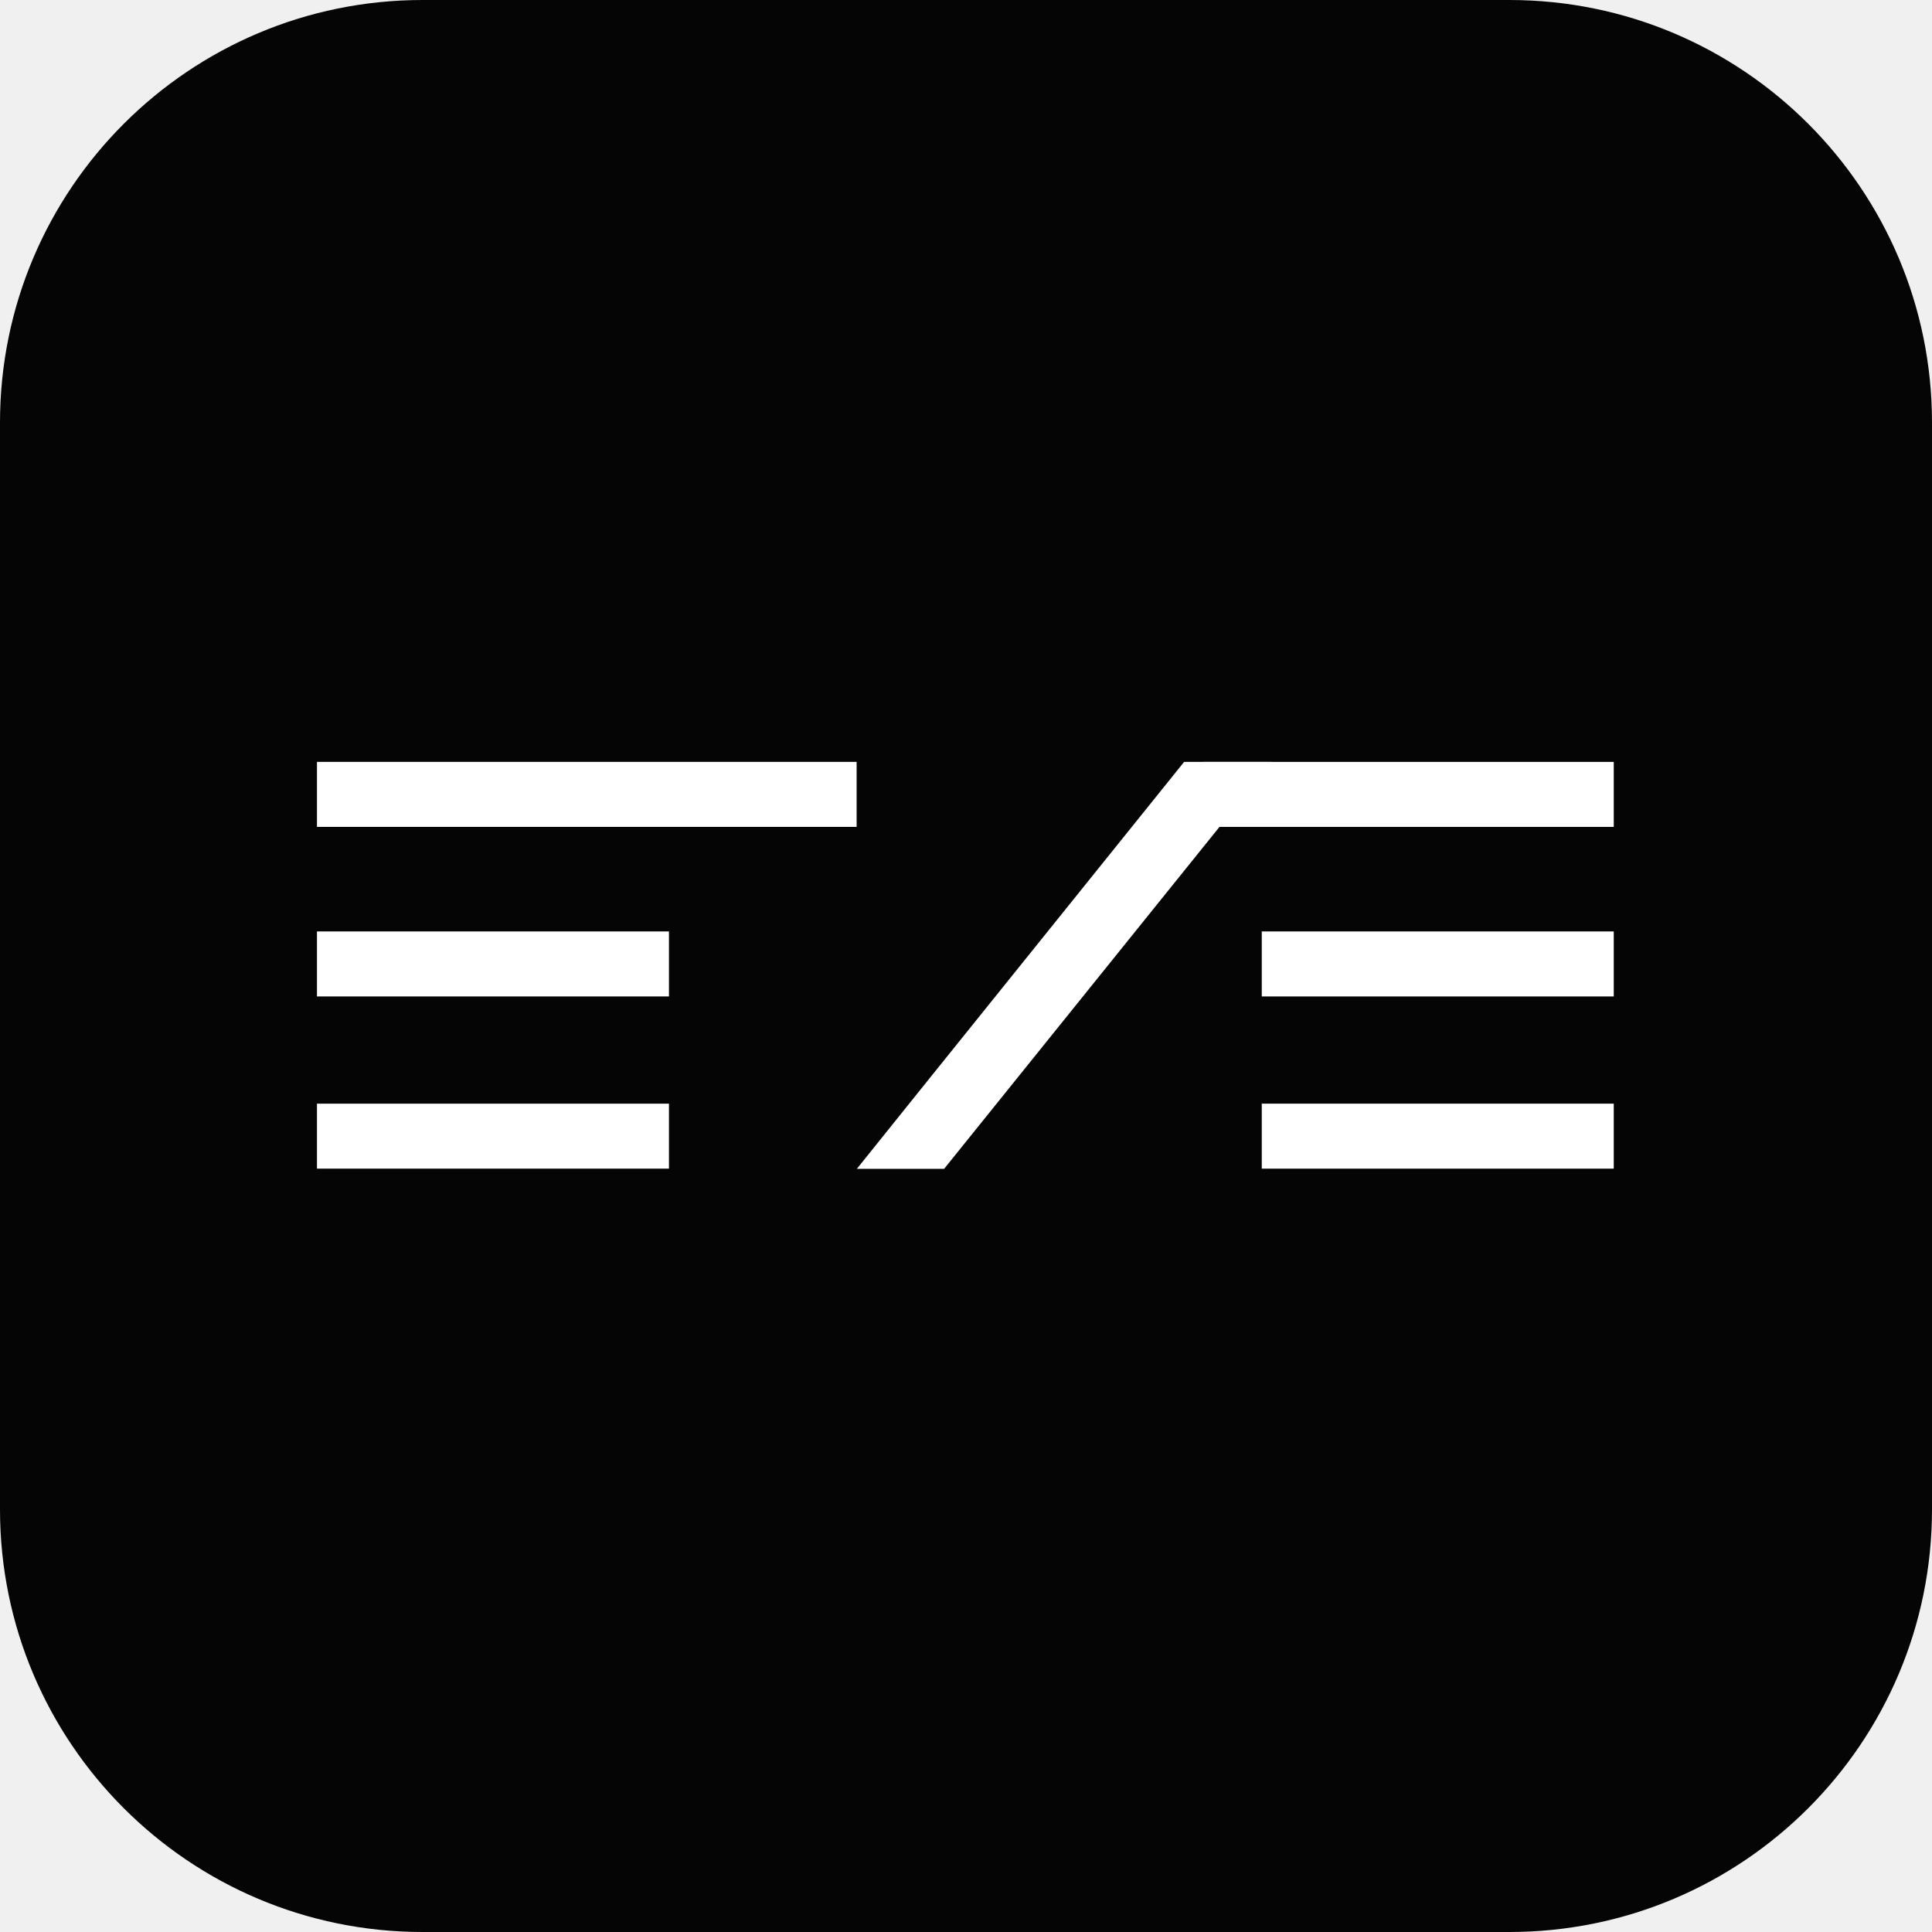
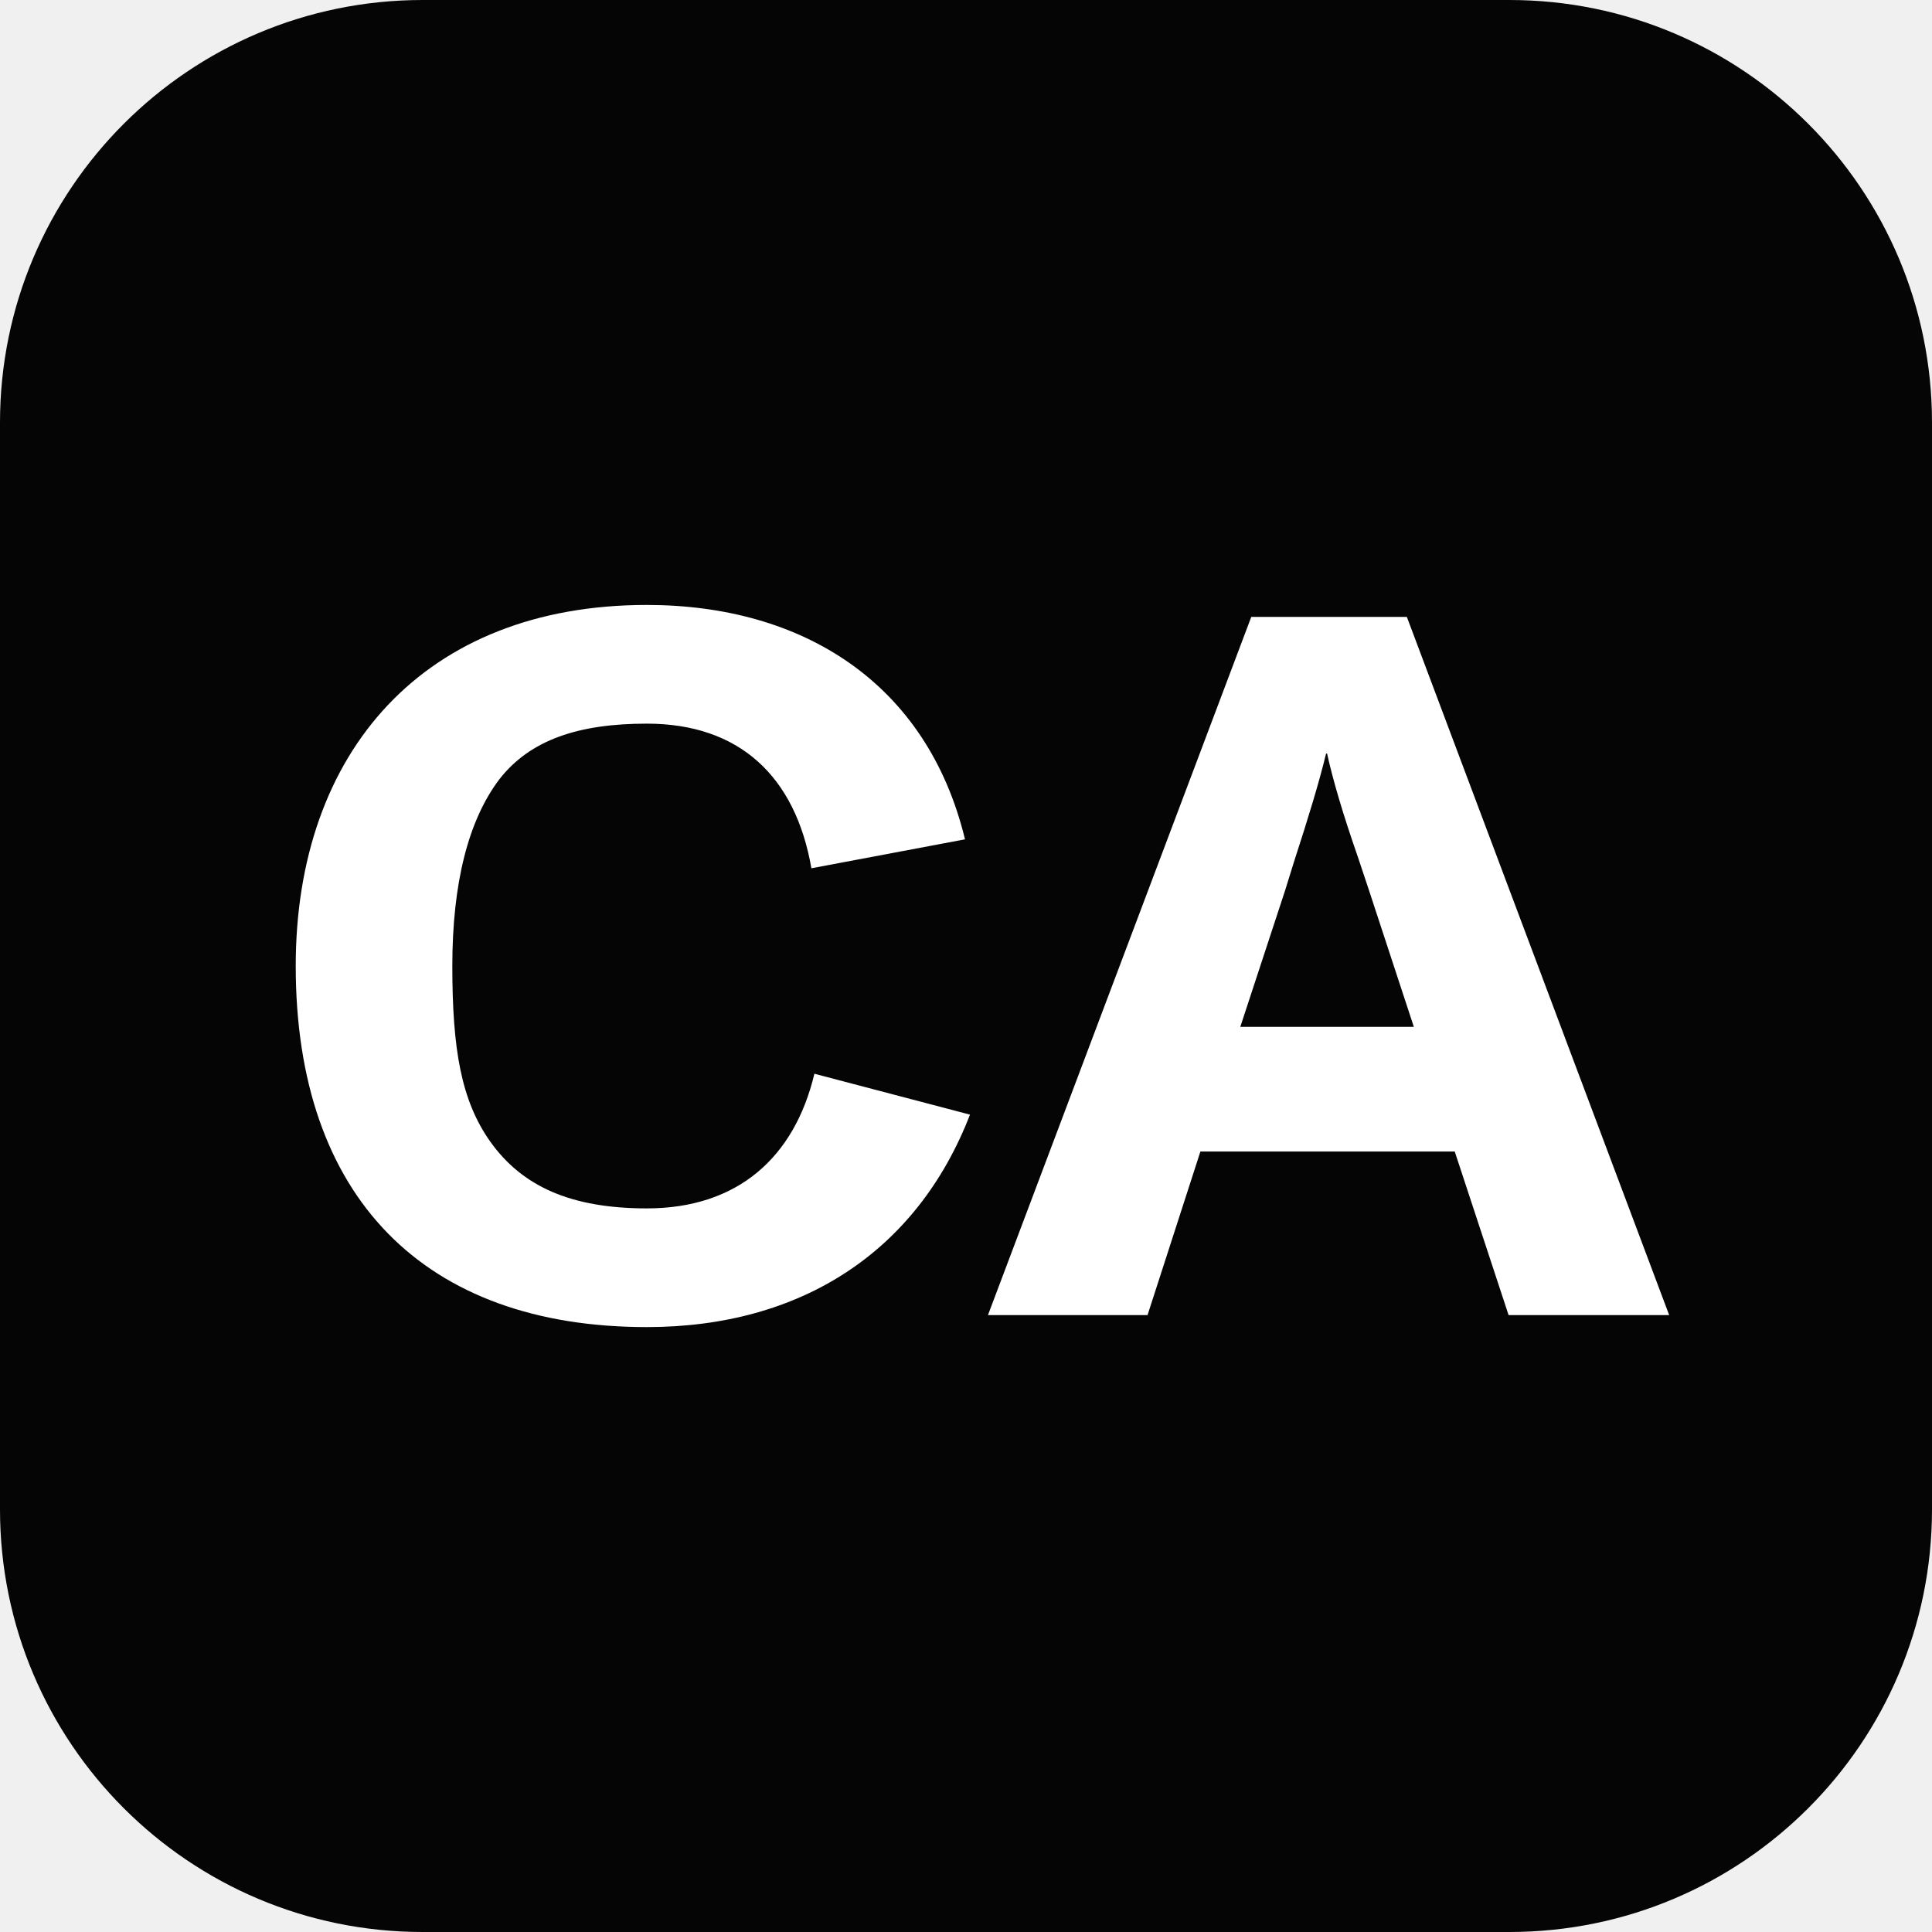
<svg xmlns="http://www.w3.org/2000/svg" width="128" height="128" viewBox="0 0 128 128" fill="none">
  <rect width="128" height="128" rx="28" fill="#050505" />
-   <svg x="21" y="21" width="86" height="86" viewBox="0 0 102 102" fill="none">
-     <path d="M49.281 66.938L75.031 34.962H68.139L47.91 60.106L42.424 66.938H49.281Z" fill="white" />
-     <path d="M0 34.962H42.405V40.07H0V34.962Z" fill="white" />
-     <path d="M27.659 48.284H0V53.393H27.659V48.284Z" fill="white" />
-     <path d="M27.659 61.816H0V66.924H27.659V61.816Z" fill="white" />
-     <path d="M69.63 34.962H101.9V40.07H69.63V34.962Z" fill="white" />
-     <path d="M74.241 48.284H101.9V53.393H74.241V48.284Z" fill="white" />
-     <path d="M74.241 61.816H101.9V66.924H74.241V61.816Z" fill="white" />
-   </svg>
+   <g transform="translate(17.28 87.13) scale(0.066082 -0.066082)" fill="#ffffff">
+     <path d="M35 350C35 118 164 -12 387 -12C542 -12 658 64 711 201L555 242C535 158 478 107 387 107C311 107 262 129 230 174C201 215 192 266 192 350C192 433 208 496 239 537C270 577 319 593 387 593C480 593 536 540 552 448L706 477C668 634 543 712 387 712C164 712 35 565 35 350Z" />
+     <path d="M523 0H684L421 700H265L1 0H161L214 164H469ZM254 289 299 426 308 455C322 498 333 534 340 563H341C347 536 357 502 372 459L383 426L428 289Z" transform="translate(728 0)" />
+   </g>
</svg>
